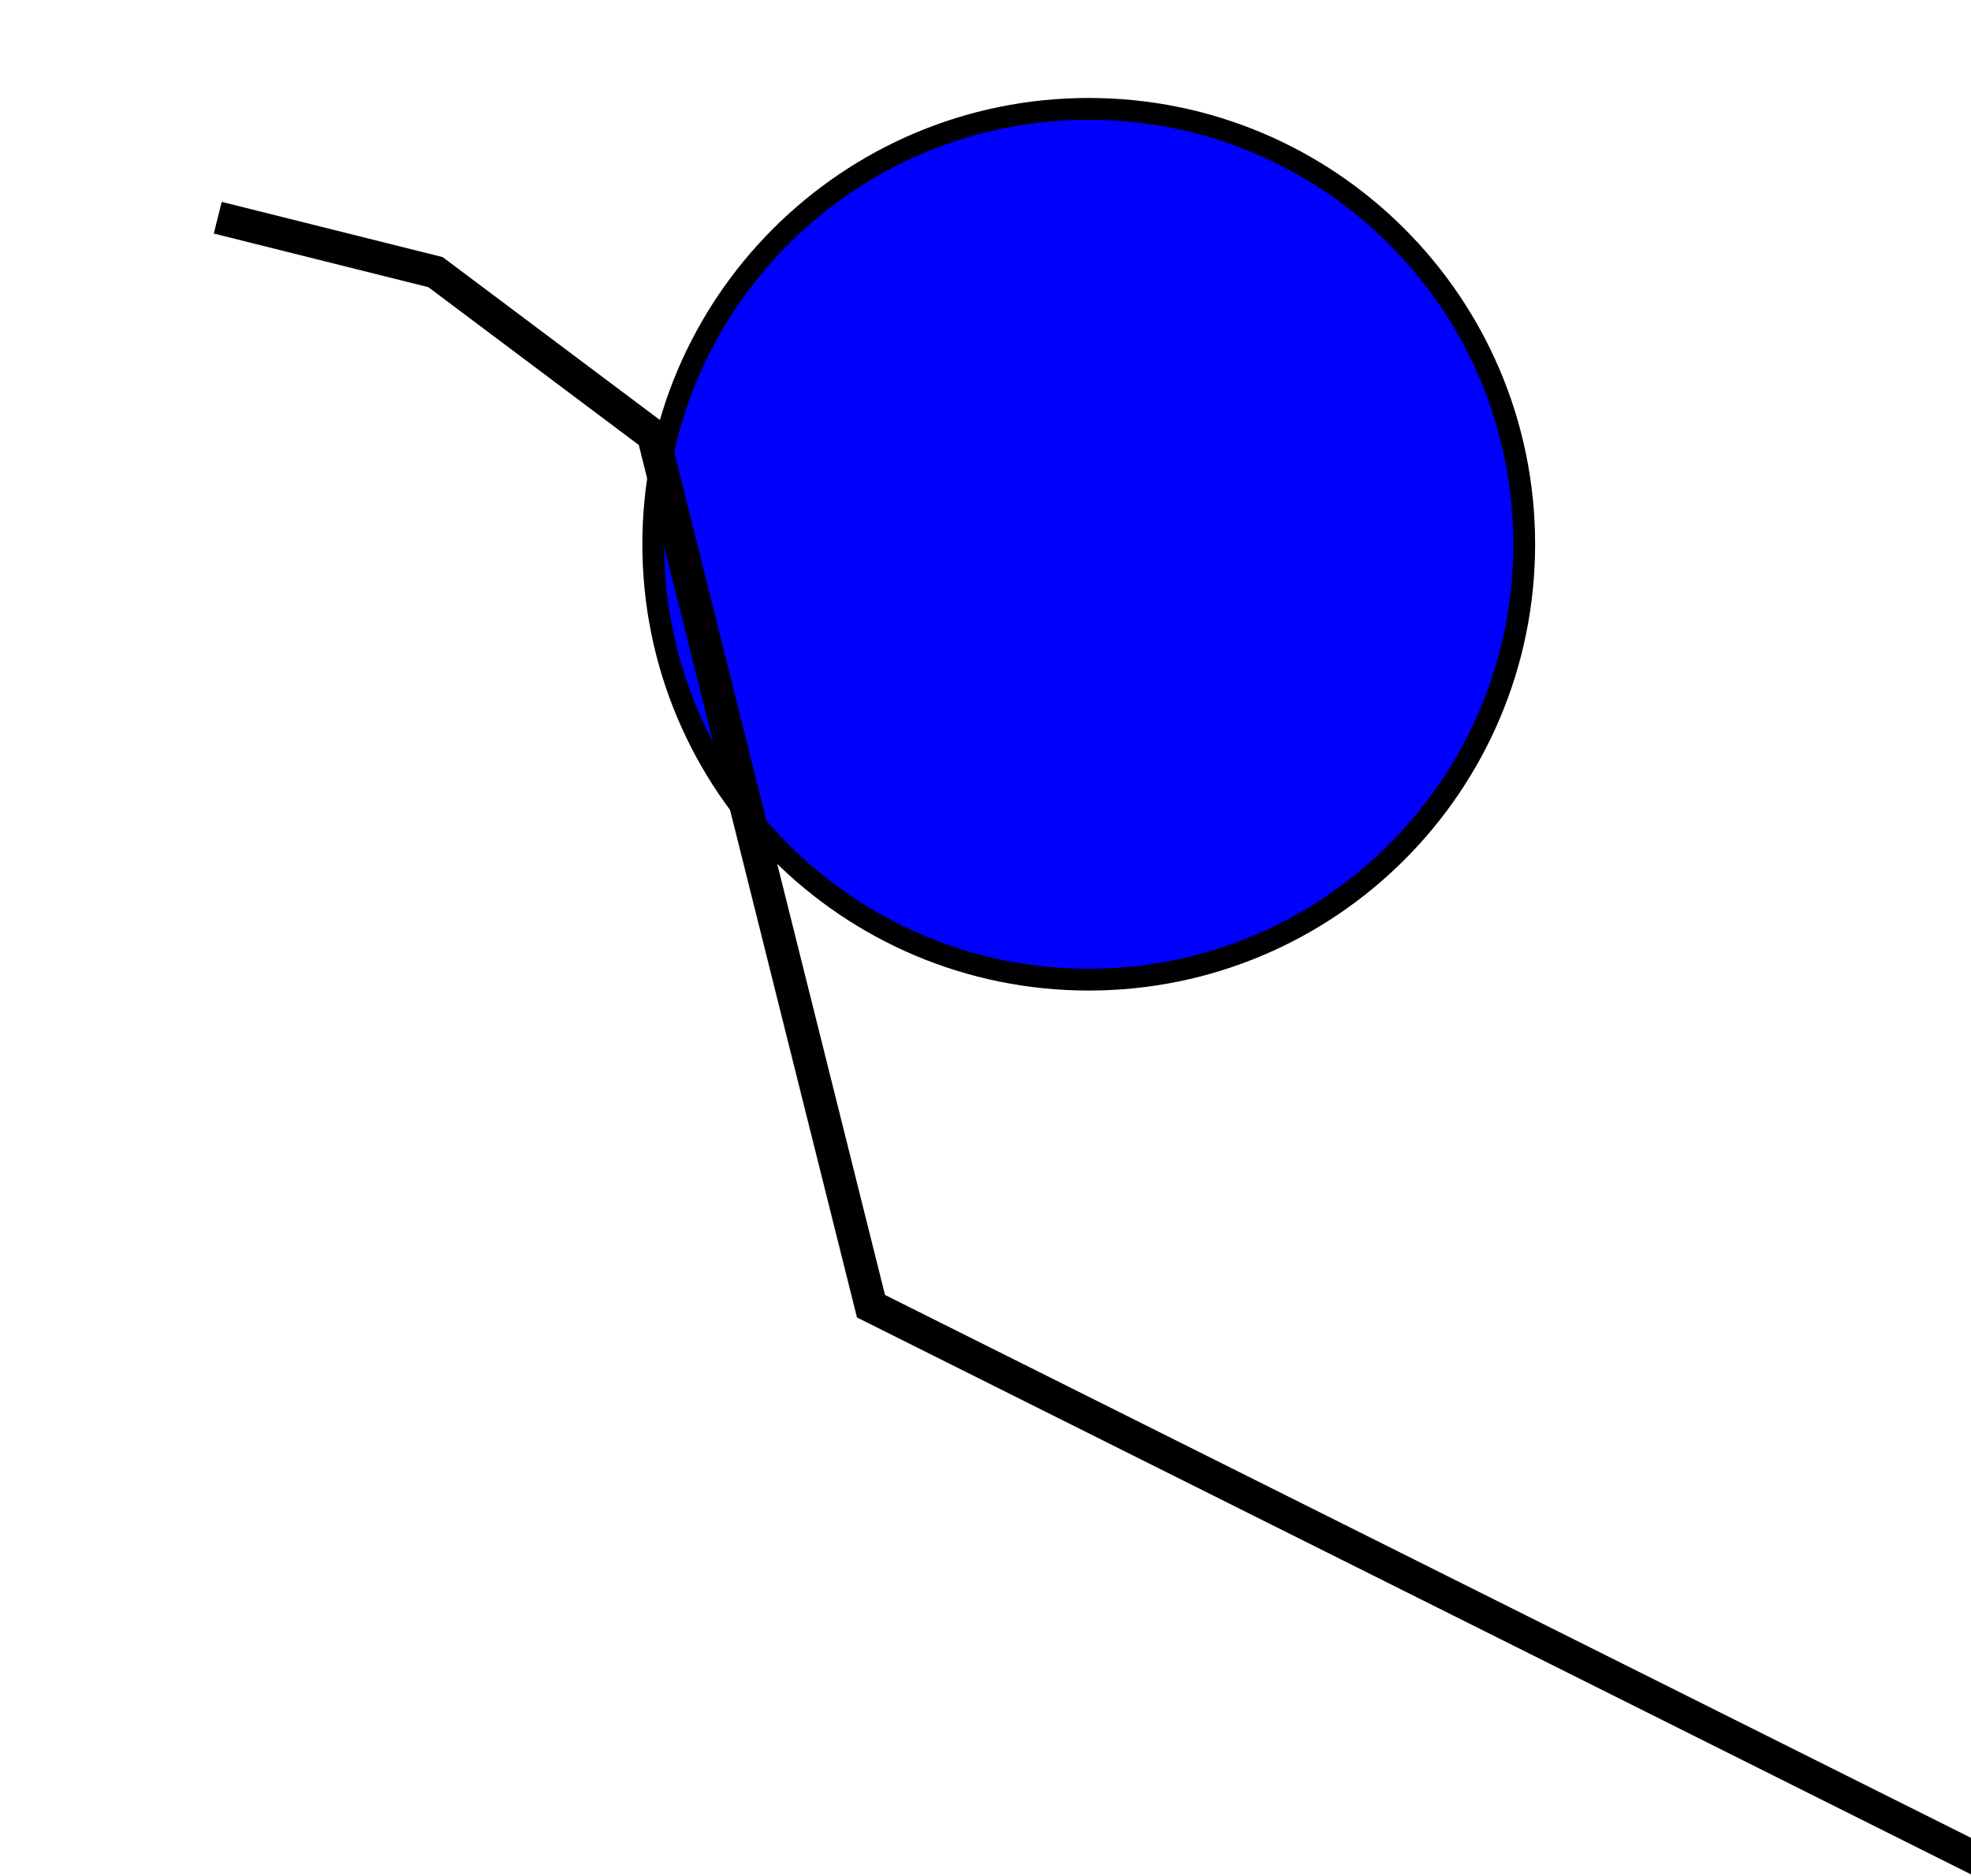
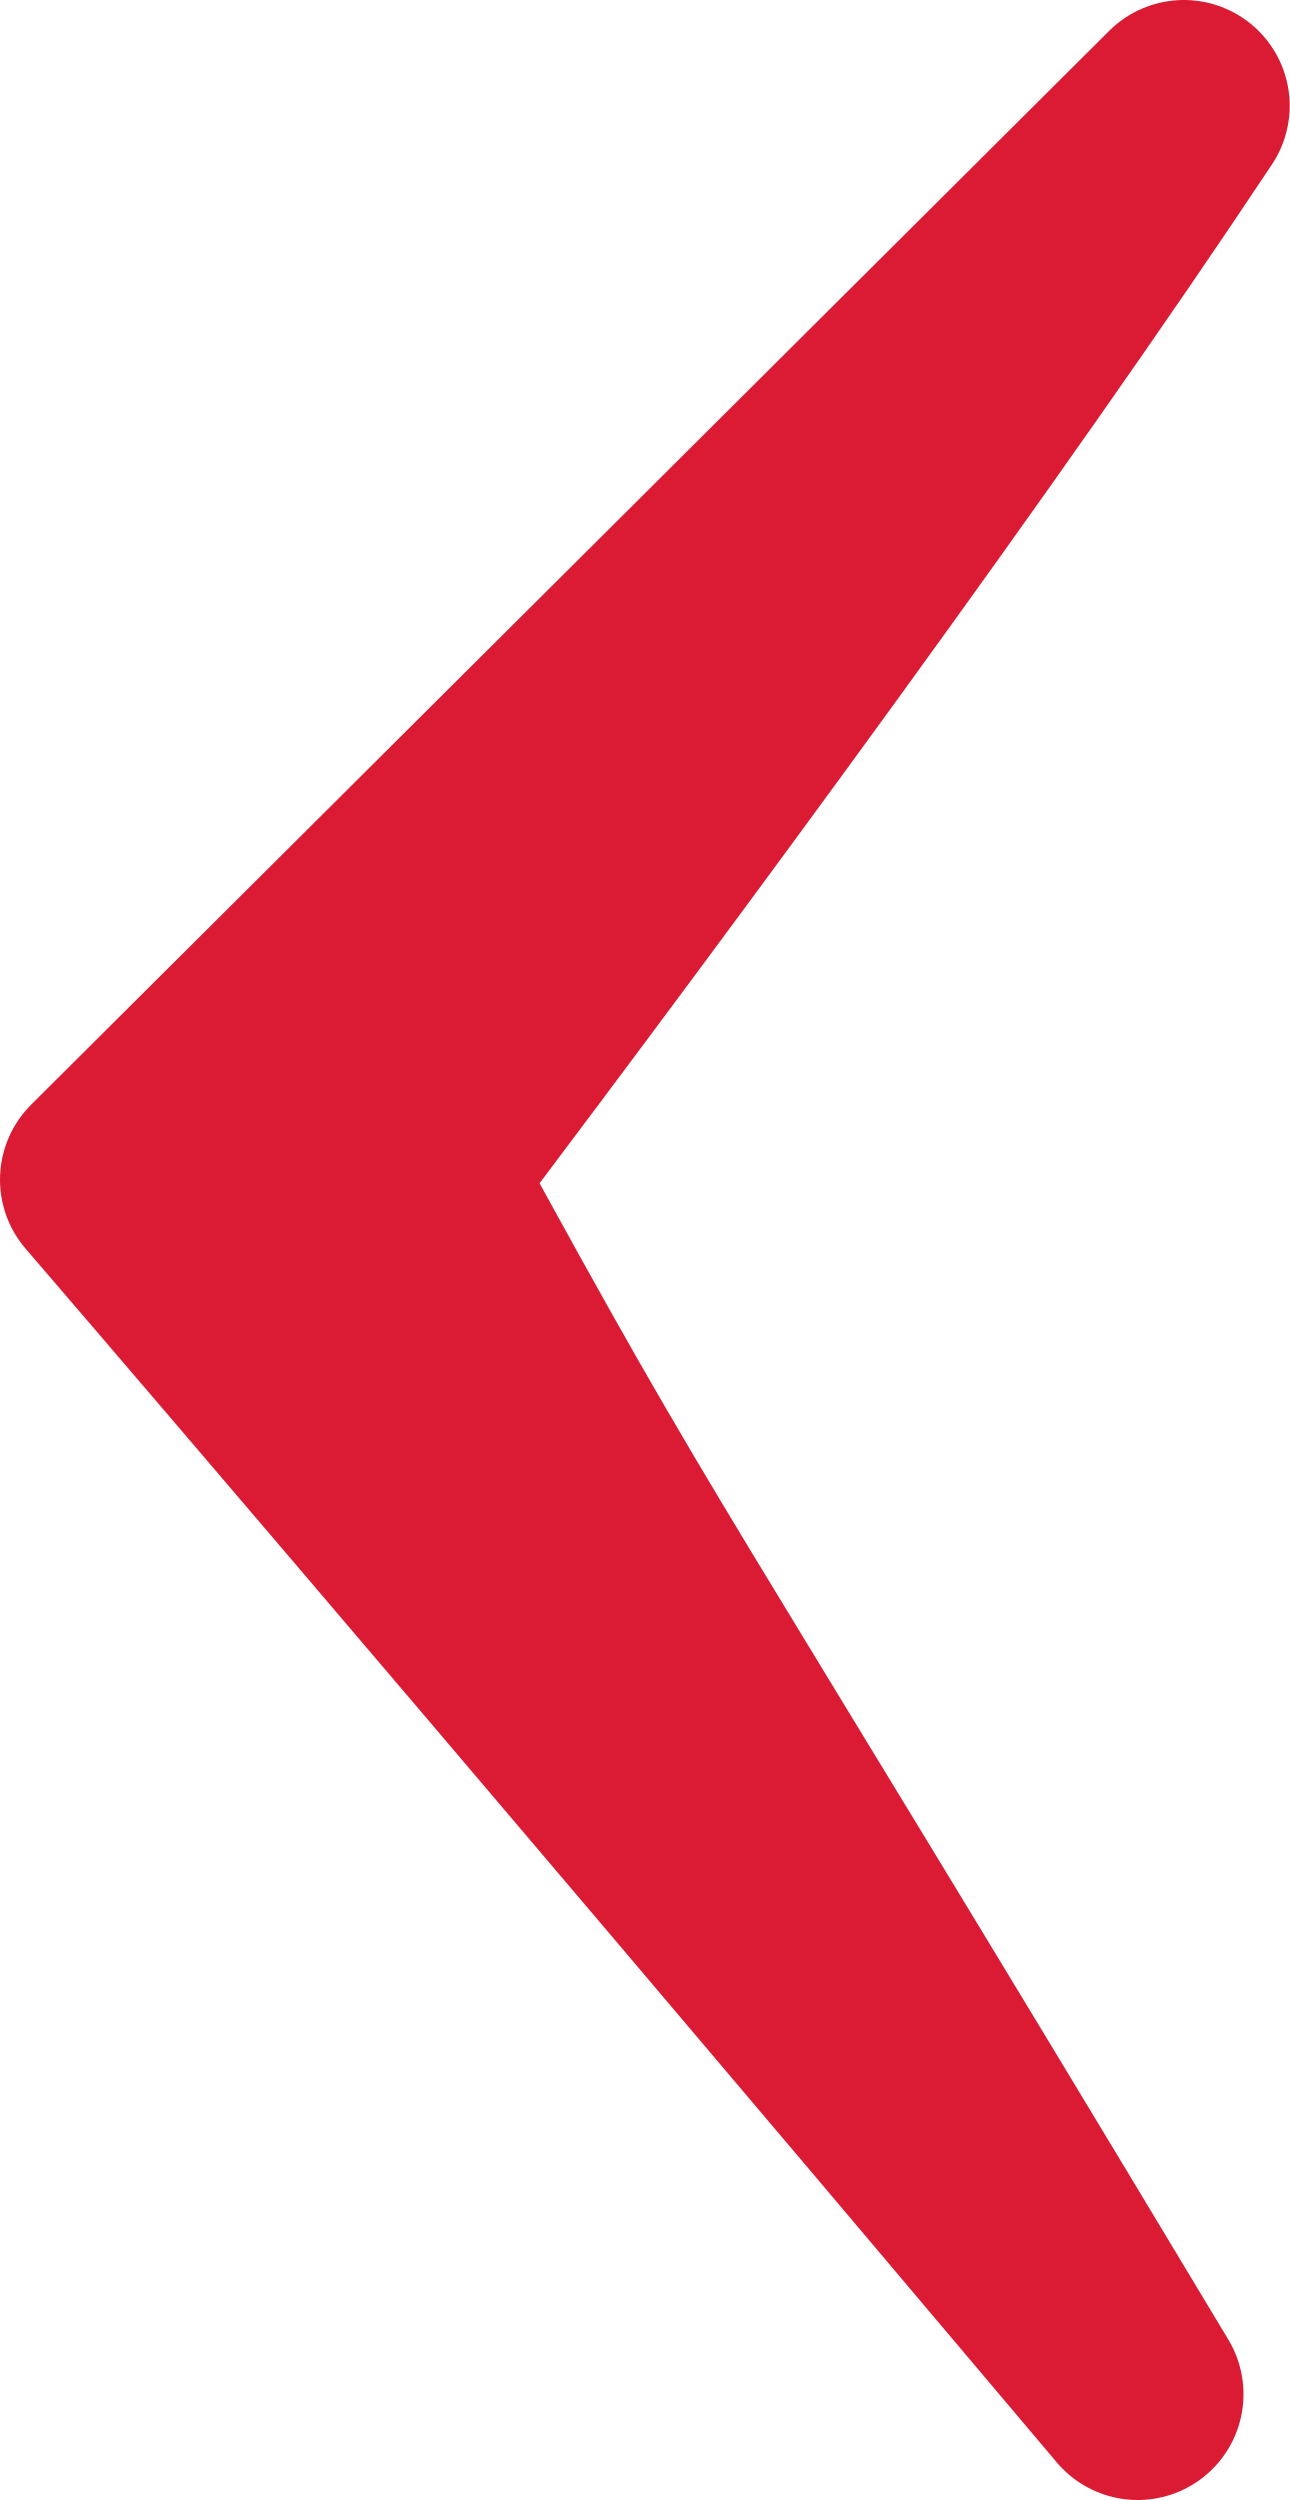
- <svg xmlns="http://www.w3.org/2000/svg">
-   <circle cx="100" cy="50" r="40" stroke="black" stroke-width="2" fill="blue" />
-   <polyline points="20,20 40,25 60,40 80,120 120,140 200,180" style="fill:none;stroke:black;stroke-width:3" />
+ <svg xmlns="http://www.w3.org/2000/svg" width="195" height="378" viewBox="0 0 195 378" fill="none">
+   <path d="M179 16C147.337 63.688 100 127.974 62.594 177.52C96 238.828 92 228.751 172.016 362C70 241.068 16 178.362 16 178.362L179 16Z" fill="#DB1A33" stroke="#DB1A33" stroke-width="32" stroke-linejoin="round" />
</svg>
